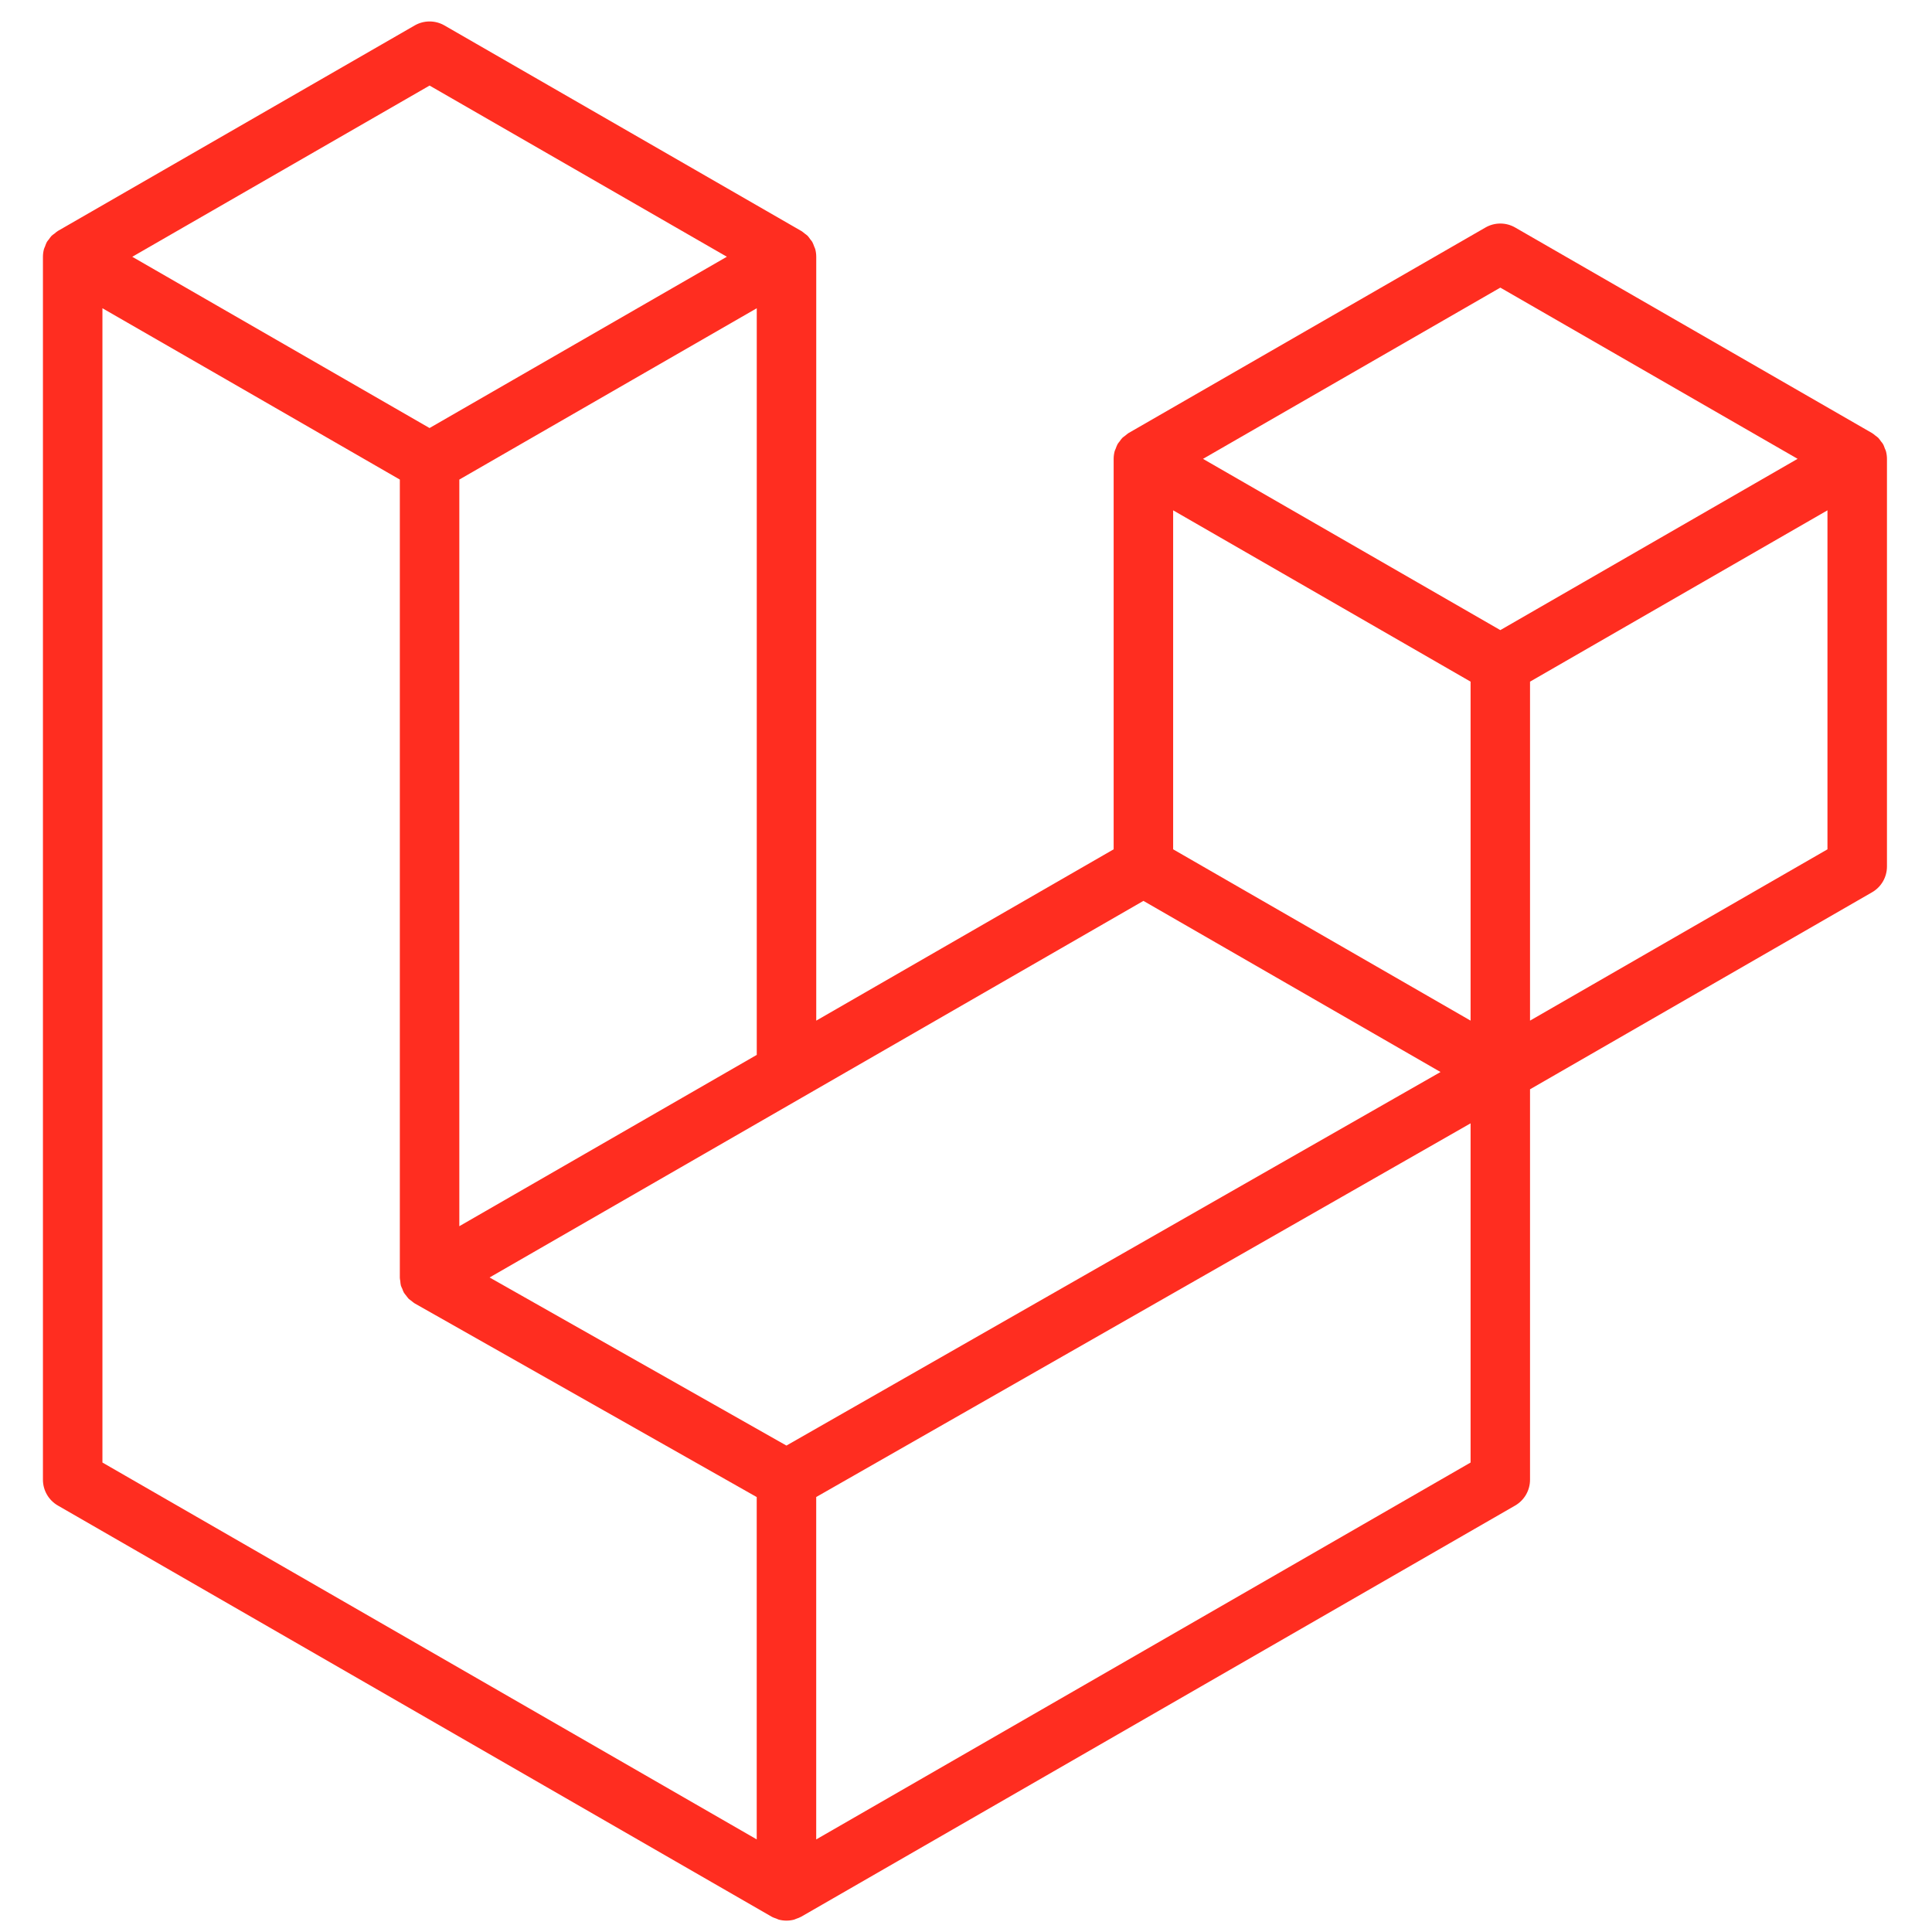
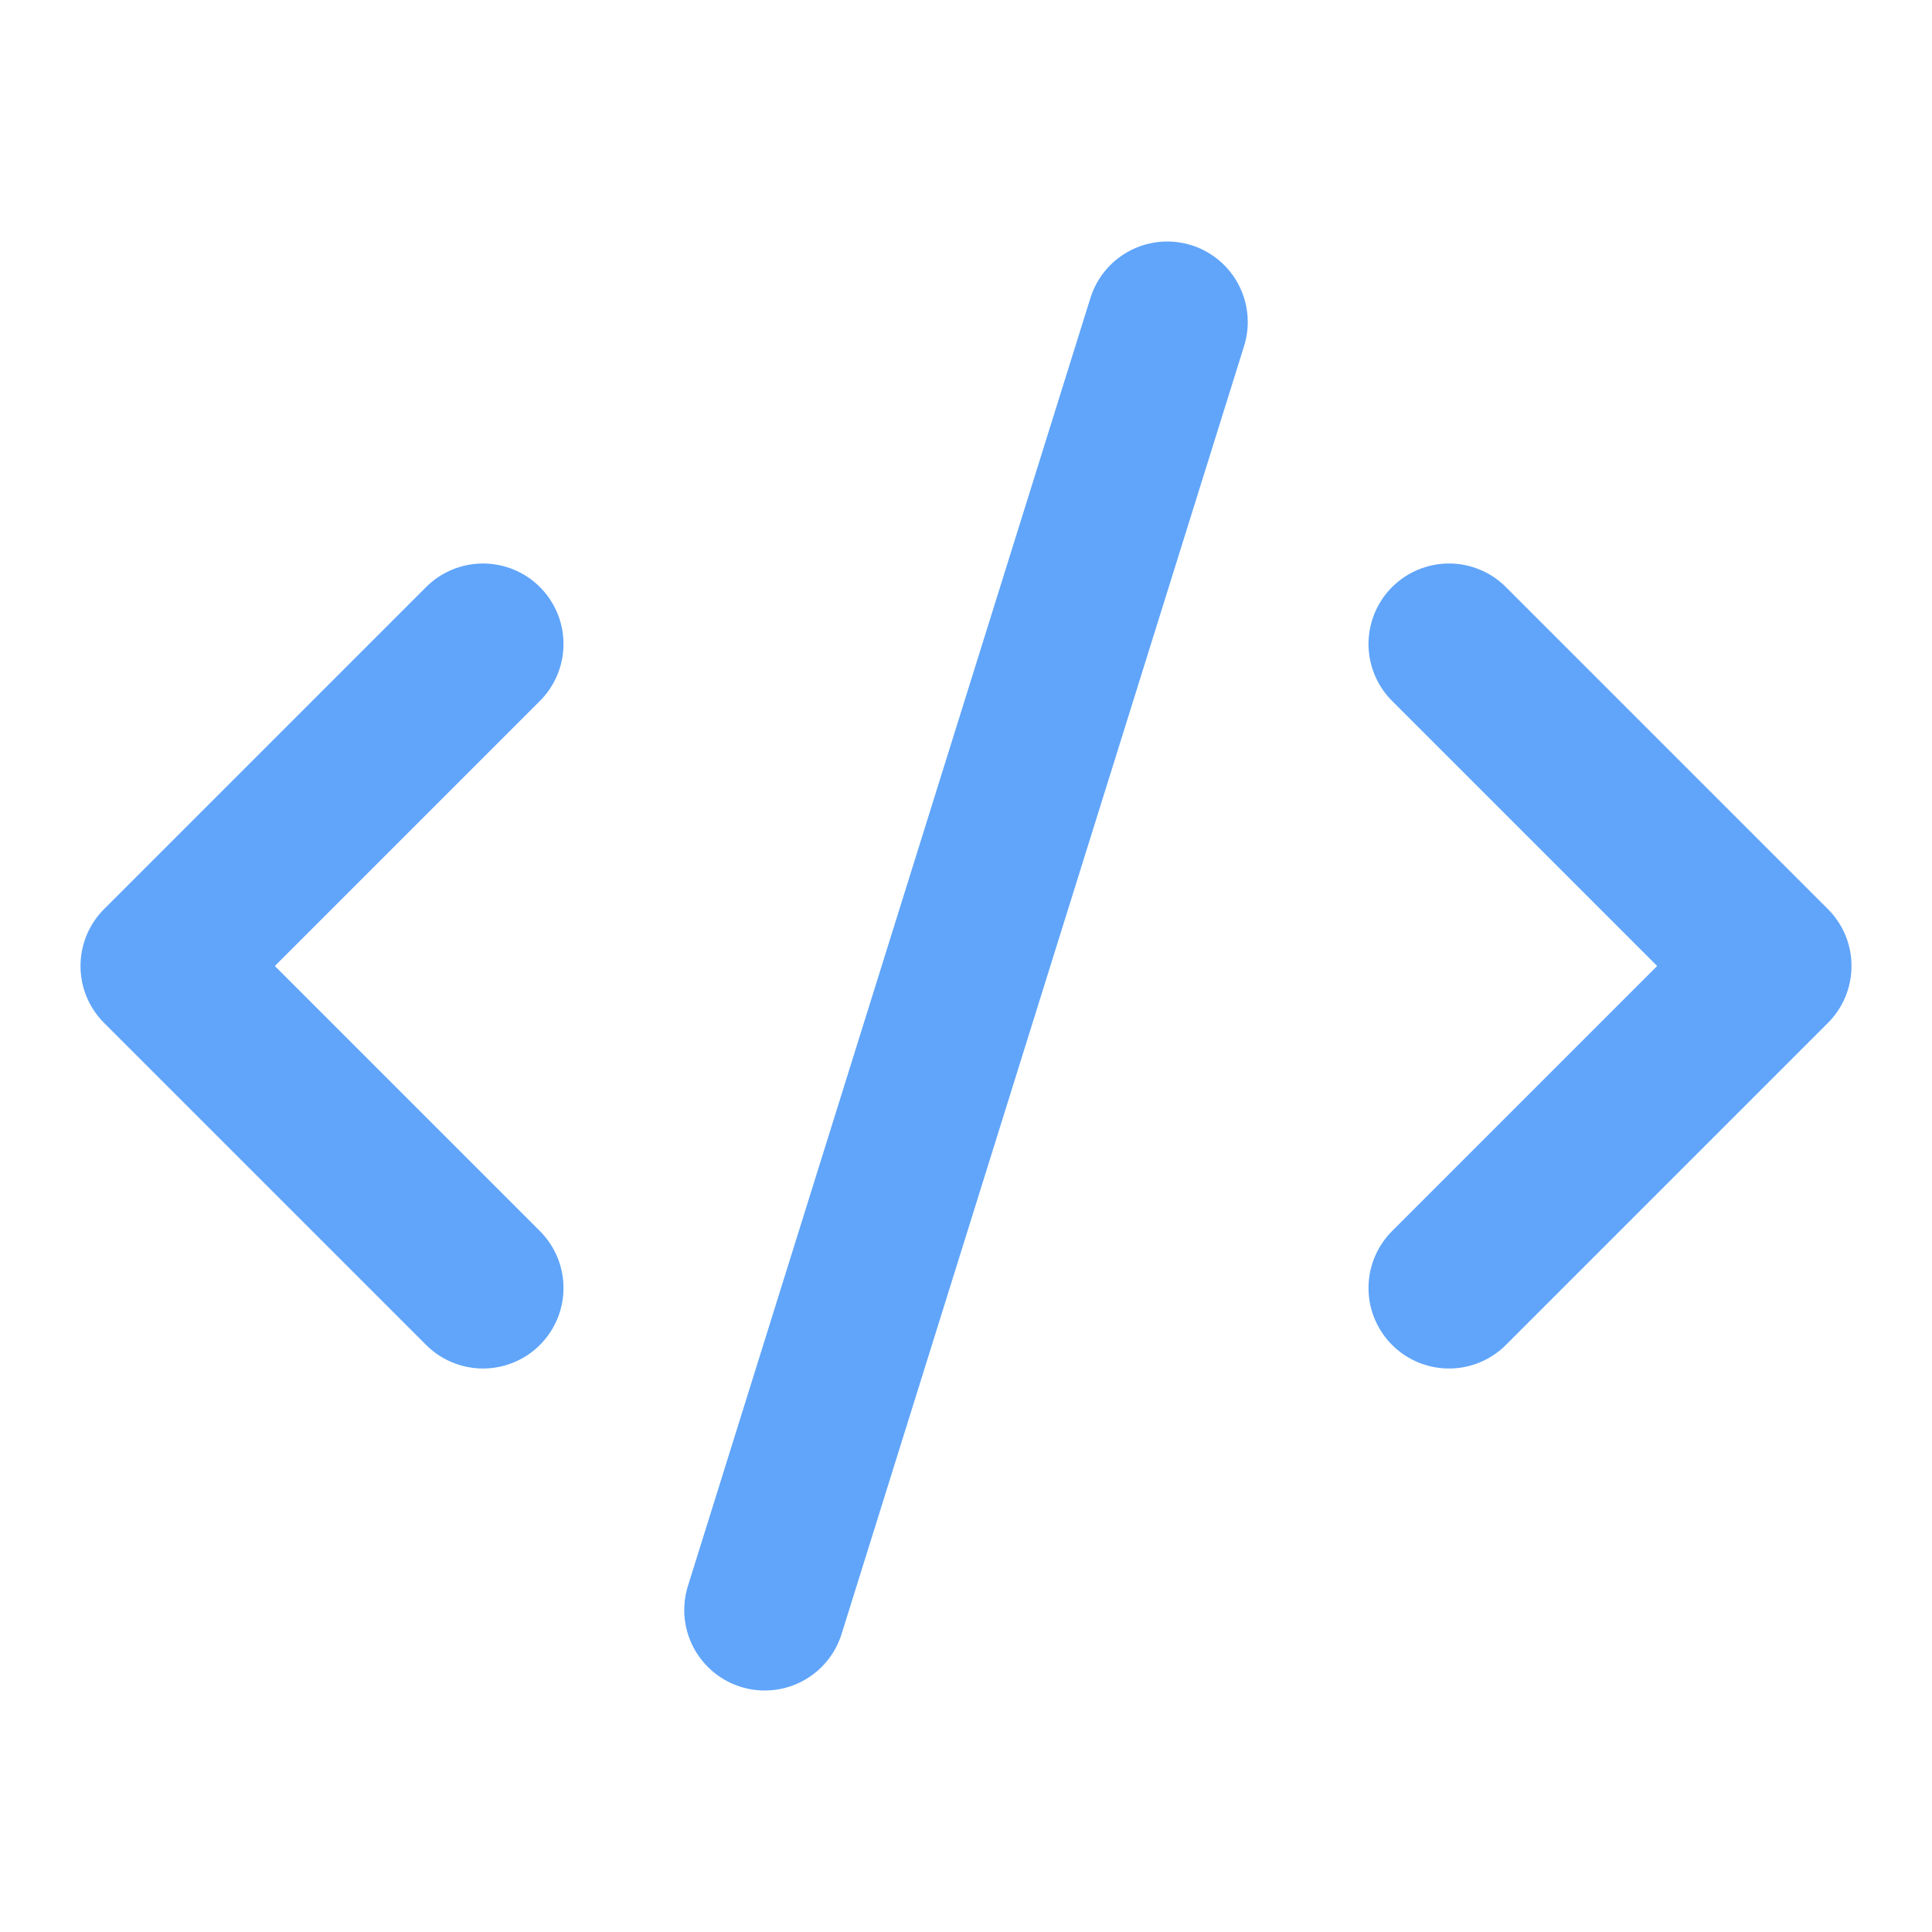
- <svg xmlns="http://www.w3.org/2000/svg" width="166" height="166" viewBox="0 0 166 166" fill="none">
-   <path fill-rule="evenodd" clip-rule="evenodd" d="M162.041 38.759C162.099 38.977 162.129 39.201 162.13 39.426V74.452C162.13 74.902 162.011 75.344 161.786 75.733C161.561 76.122 161.237 76.444 160.847 76.668L131.462 93.594V127.141C131.462 128.054 130.977 128.897 130.186 129.357L68.847 164.683C68.707 164.763 68.554 164.814 68.401 164.868C68.343 164.887 68.289 164.922 68.228 164.938C67.8 165.051 67.349 165.051 66.92 164.938C66.85 164.919 66.786 164.881 66.719 164.855C66.579 164.804 66.432 164.76 66.298 164.683L4.972 129.357C4.583 129.133 4.259 128.81 4.034 128.421C3.808 128.032 3.69 127.591 3.689 127.141L3.689 22.063C3.689 21.834 3.721 21.61 3.779 21.393C3.798 21.32 3.843 21.253 3.868 21.179C3.916 21.045 3.961 20.908 4.031 20.783C4.079 20.7 4.149 20.633 4.206 20.557C4.28 20.454 4.347 20.349 4.433 20.26C4.506 20.186 4.602 20.132 4.685 20.068C4.778 19.992 4.861 19.909 4.966 19.848L35.633 2.185C36.022 1.961 36.462 1.844 36.91 1.844C37.358 1.844 37.798 1.961 38.186 2.185L68.851 19.848H68.857C68.959 19.912 69.045 19.992 69.138 20.065C69.221 20.129 69.313 20.186 69.387 20.257C69.476 20.349 69.54 20.454 69.616 20.557C69.671 20.633 69.744 20.7 69.789 20.783C69.862 20.911 69.904 21.045 69.955 21.179C69.98 21.253 70.025 21.32 70.044 21.396C70.103 21.614 70.133 21.838 70.133 22.063V87.694L95.686 72.974V39.423C95.686 39.2 95.718 38.973 95.775 38.759C95.798 38.683 95.839 38.615 95.865 38.542C95.916 38.408 95.96 38.271 96.031 38.146C96.079 38.063 96.149 37.996 96.203 37.92C96.279 37.818 96.343 37.712 96.433 37.623C96.506 37.549 96.599 37.495 96.681 37.431C96.777 37.355 96.86 37.272 96.962 37.211L127.633 19.548C128.021 19.324 128.461 19.206 128.91 19.206C129.358 19.206 129.798 19.324 130.186 19.548L160.85 37.211C160.959 37.275 161.042 37.355 161.137 37.428C161.217 37.492 161.31 37.549 161.383 37.62C161.473 37.712 161.536 37.818 161.613 37.92C161.67 37.996 161.741 38.063 161.785 38.146C161.859 38.271 161.9 38.408 161.951 38.542C161.98 38.615 162.021 38.683 162.041 38.759ZM157.018 72.974V43.848L146.287 50.028L131.462 58.568V87.694L157.021 72.974H157.018ZM126.354 125.663V96.518L111.771 104.85L70.13 128.626V158.046L126.354 125.663ZM8.801 26.485V125.663L65.018 158.043V128.629L35.649 112L35.64 111.994L35.627 111.988C35.528 111.93 35.445 111.847 35.353 111.777C35.273 111.713 35.18 111.662 35.11 111.592L35.104 111.582C35.021 111.502 34.963 111.403 34.893 111.314C34.829 111.228 34.753 111.154 34.702 111.065L34.699 111.055C34.641 110.96 34.606 110.845 34.565 110.736C34.523 110.64 34.469 110.551 34.443 110.449C34.411 110.328 34.405 110.197 34.392 110.072C34.379 109.976 34.354 109.881 34.354 109.785V109.778V41.205L19.532 32.662L8.801 26.485ZM36.913 7.35L11.364 22.063L36.907 36.777L62.453 22.06L36.907 7.35H36.913ZM50.2 99.174L65.022 90.637V26.485L54.291 32.665L39.466 41.205V105.357L50.2 99.174ZM128.91 24.713L103.363 39.426L128.91 54.14L154.453 39.423L128.91 24.713ZM126.354 58.568L111.529 50.028L100.798 43.848V72.974L115.619 81.511L126.354 87.694V58.568ZM67.571 124.205L105.042 102.803L123.772 92.109L98.245 77.405L68.854 94.334L42.066 109.762L67.571 124.205Z" fill="#FF2D20" />
+ <svg xmlns="http://www.w3.org/2000/svg" width="24" height="24" viewBox="0 0 24 24" fill="none" stroke="#60a5fa" stroke-width="2" stroke-linecap="round" stroke-linejoin="round" class="lucide lucide-code-xml-icon lucide-code-xml">
+   <path d="m18 16 4-4-4-4" />
+   <path d="m6 8-4 4 4 4" />
+   <path d="m14.5 4-5 16" />
</svg>
